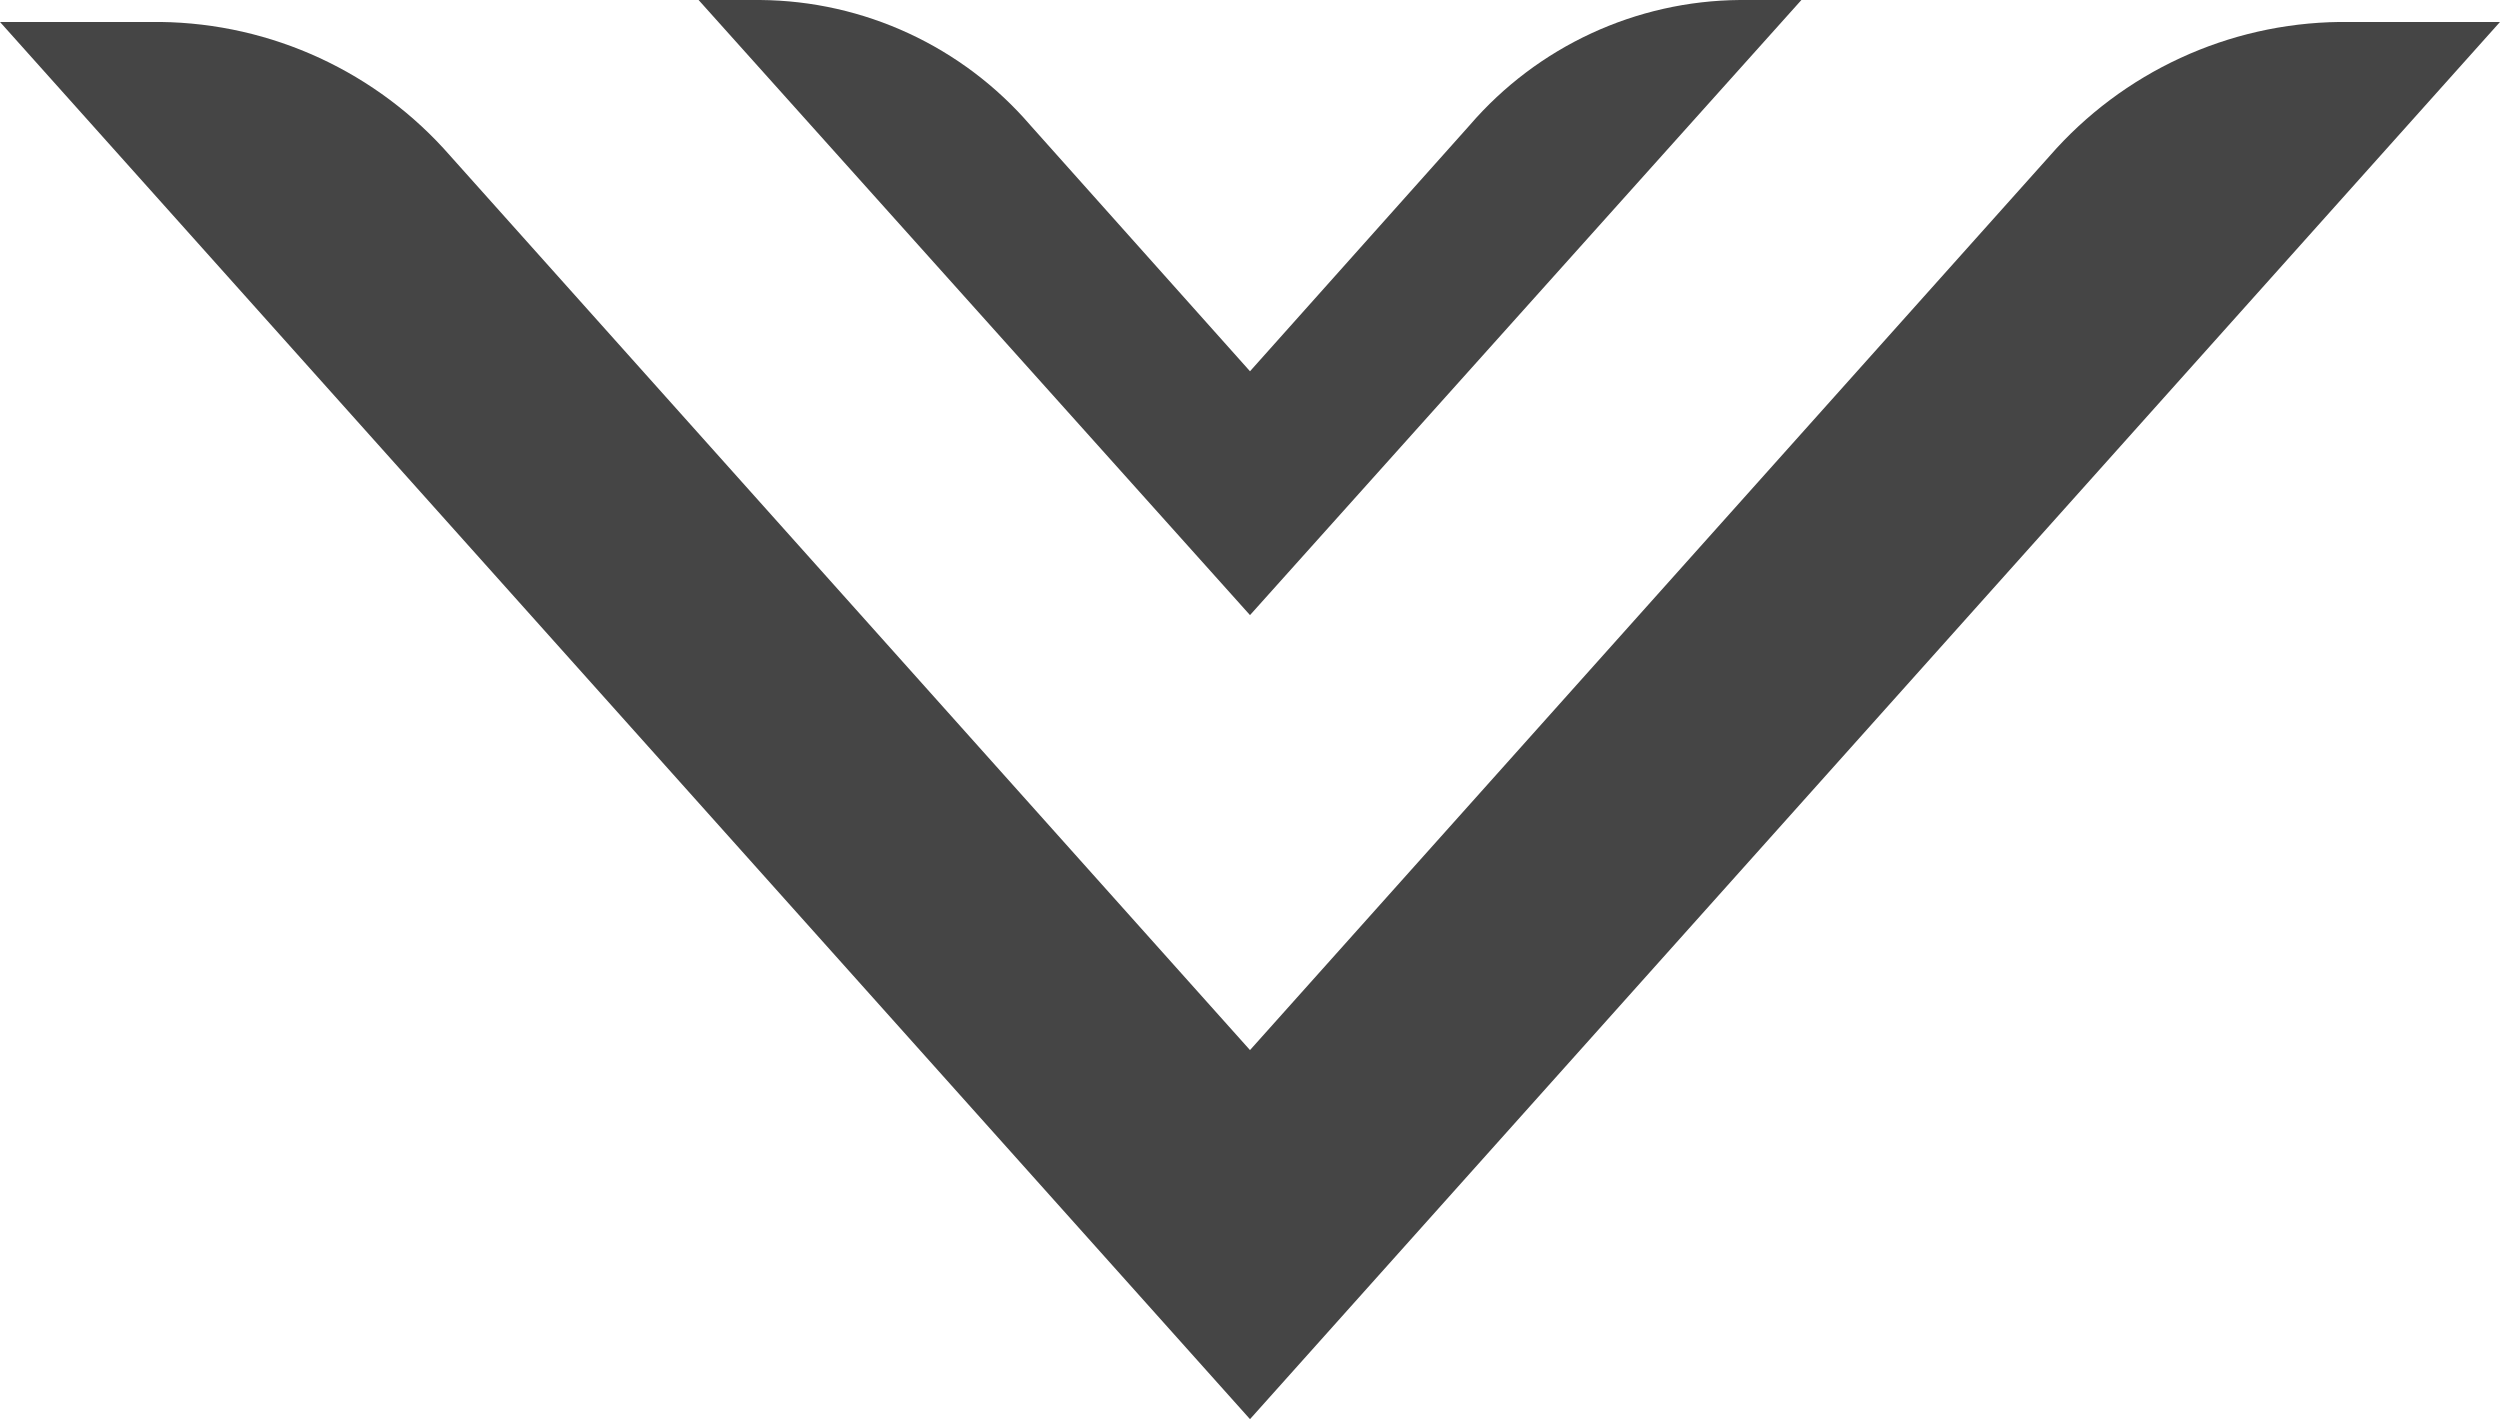
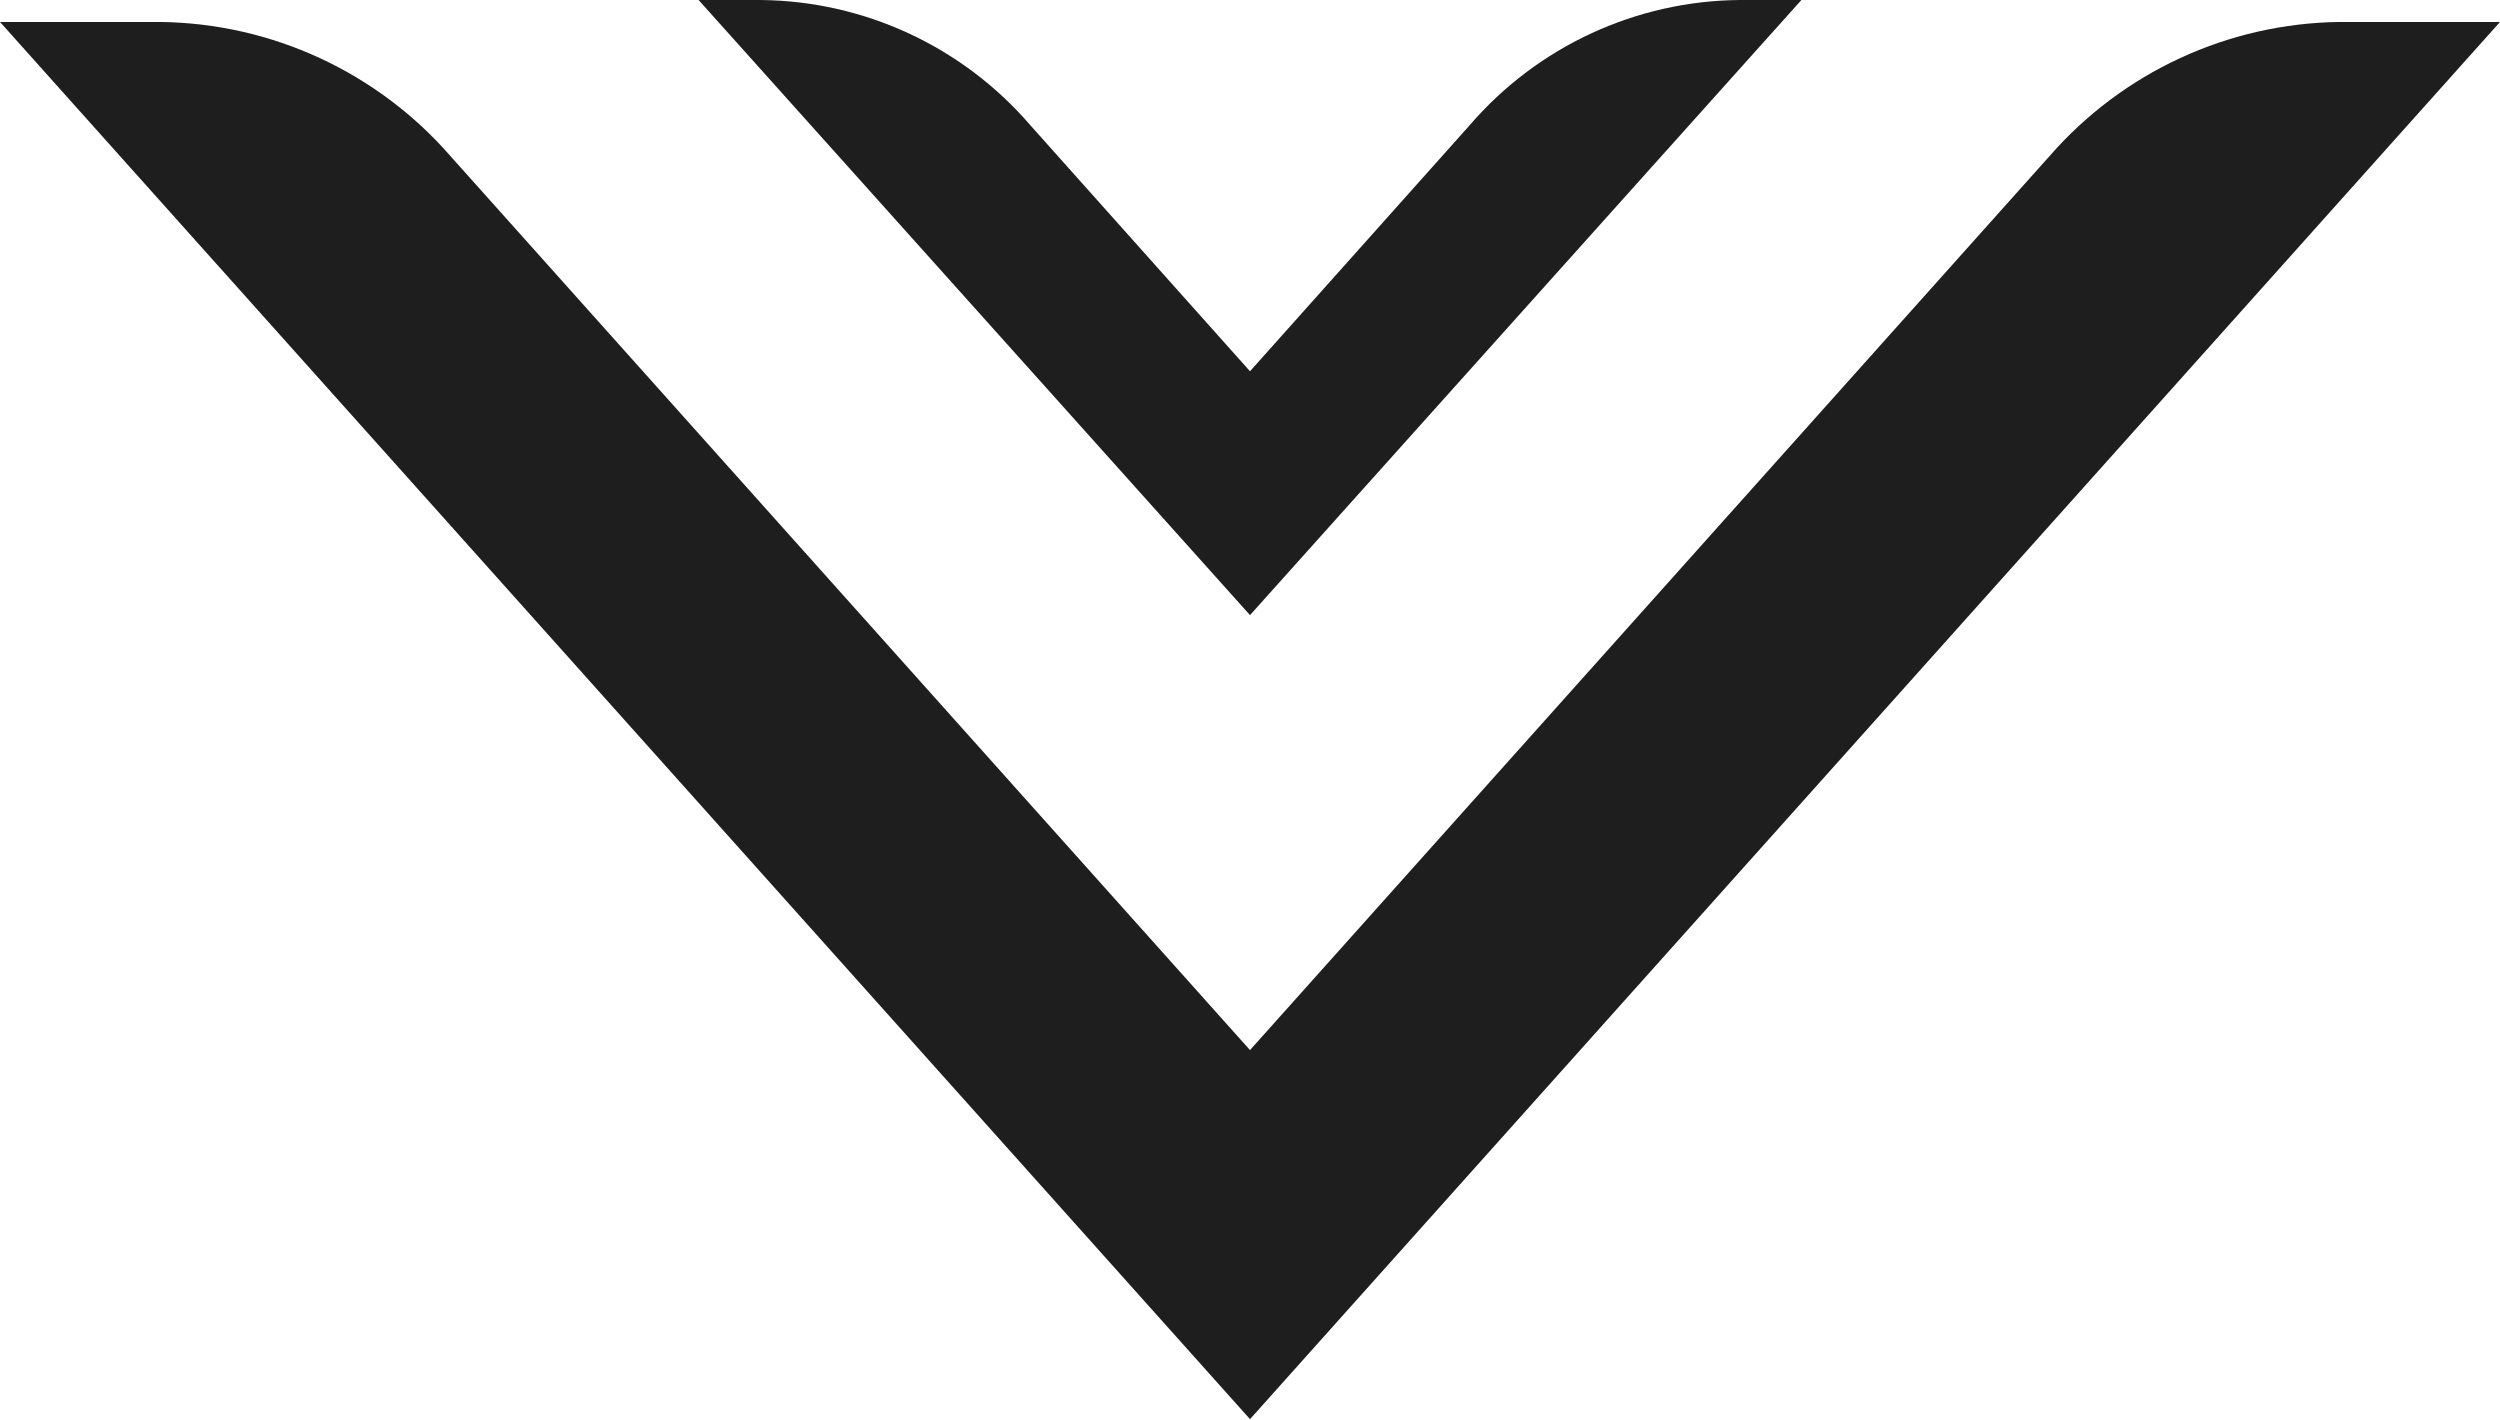
<svg xmlns="http://www.w3.org/2000/svg" viewBox="0 0 11.38 6.46">
  <defs>
-     <style>.cls-1{fill:#454545;}</style>
+     <style>.cls-1{fill:#1e1e1e;}</style>
  </defs>
  <g id="Capa_2" data-name="Capa 2">
    <g id="Capa_1-2" data-name="Capa 1">
      <path class="cls-1" d="M9.33.71,5.69,4.78,2.05.71A1.78,1.78,0,0,0,.73.1H0L5.69,6.46,11.38.1h-.73A1.78,1.78,0,0,0,9.33.71Z" />
      <path class="cls-1" d="M3.18,0h.28A1.64,1.64,0,0,1,4.69.57l1,1.12,1-1.12A1.64,1.64,0,0,1,7.92,0H8.2L5.69,2.8Z" />
    </g>
  </g>
</svg>
